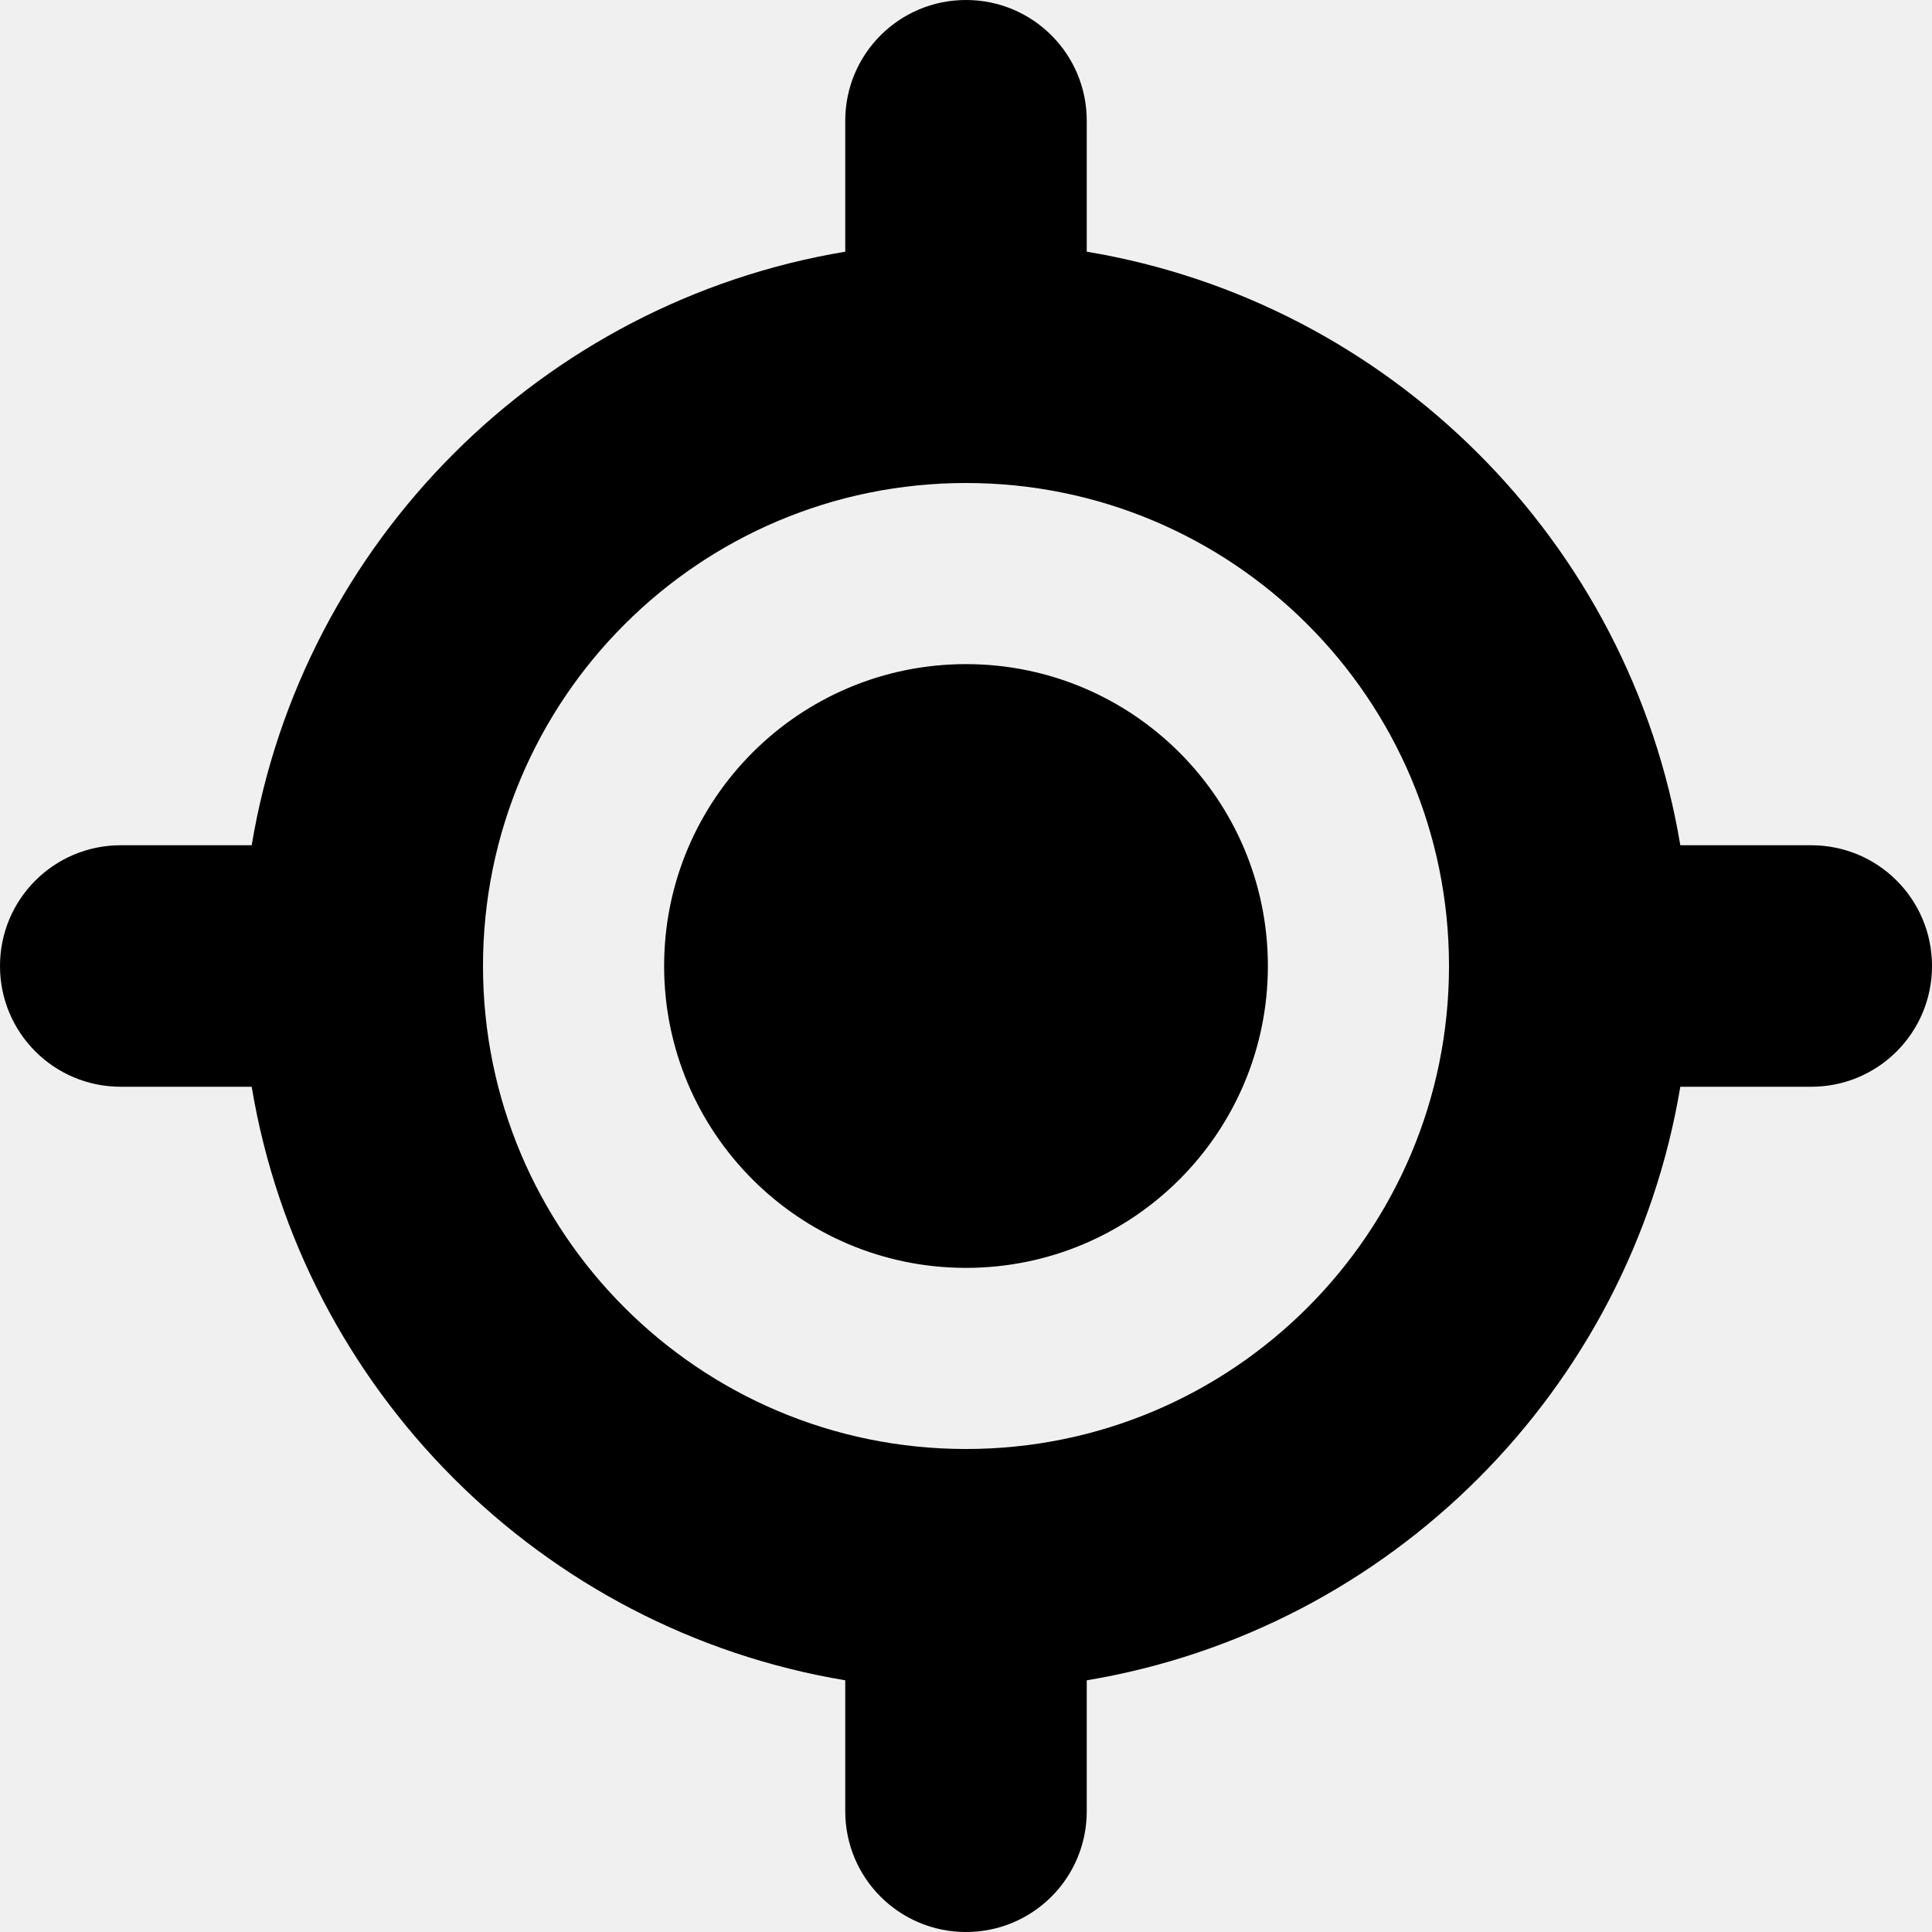
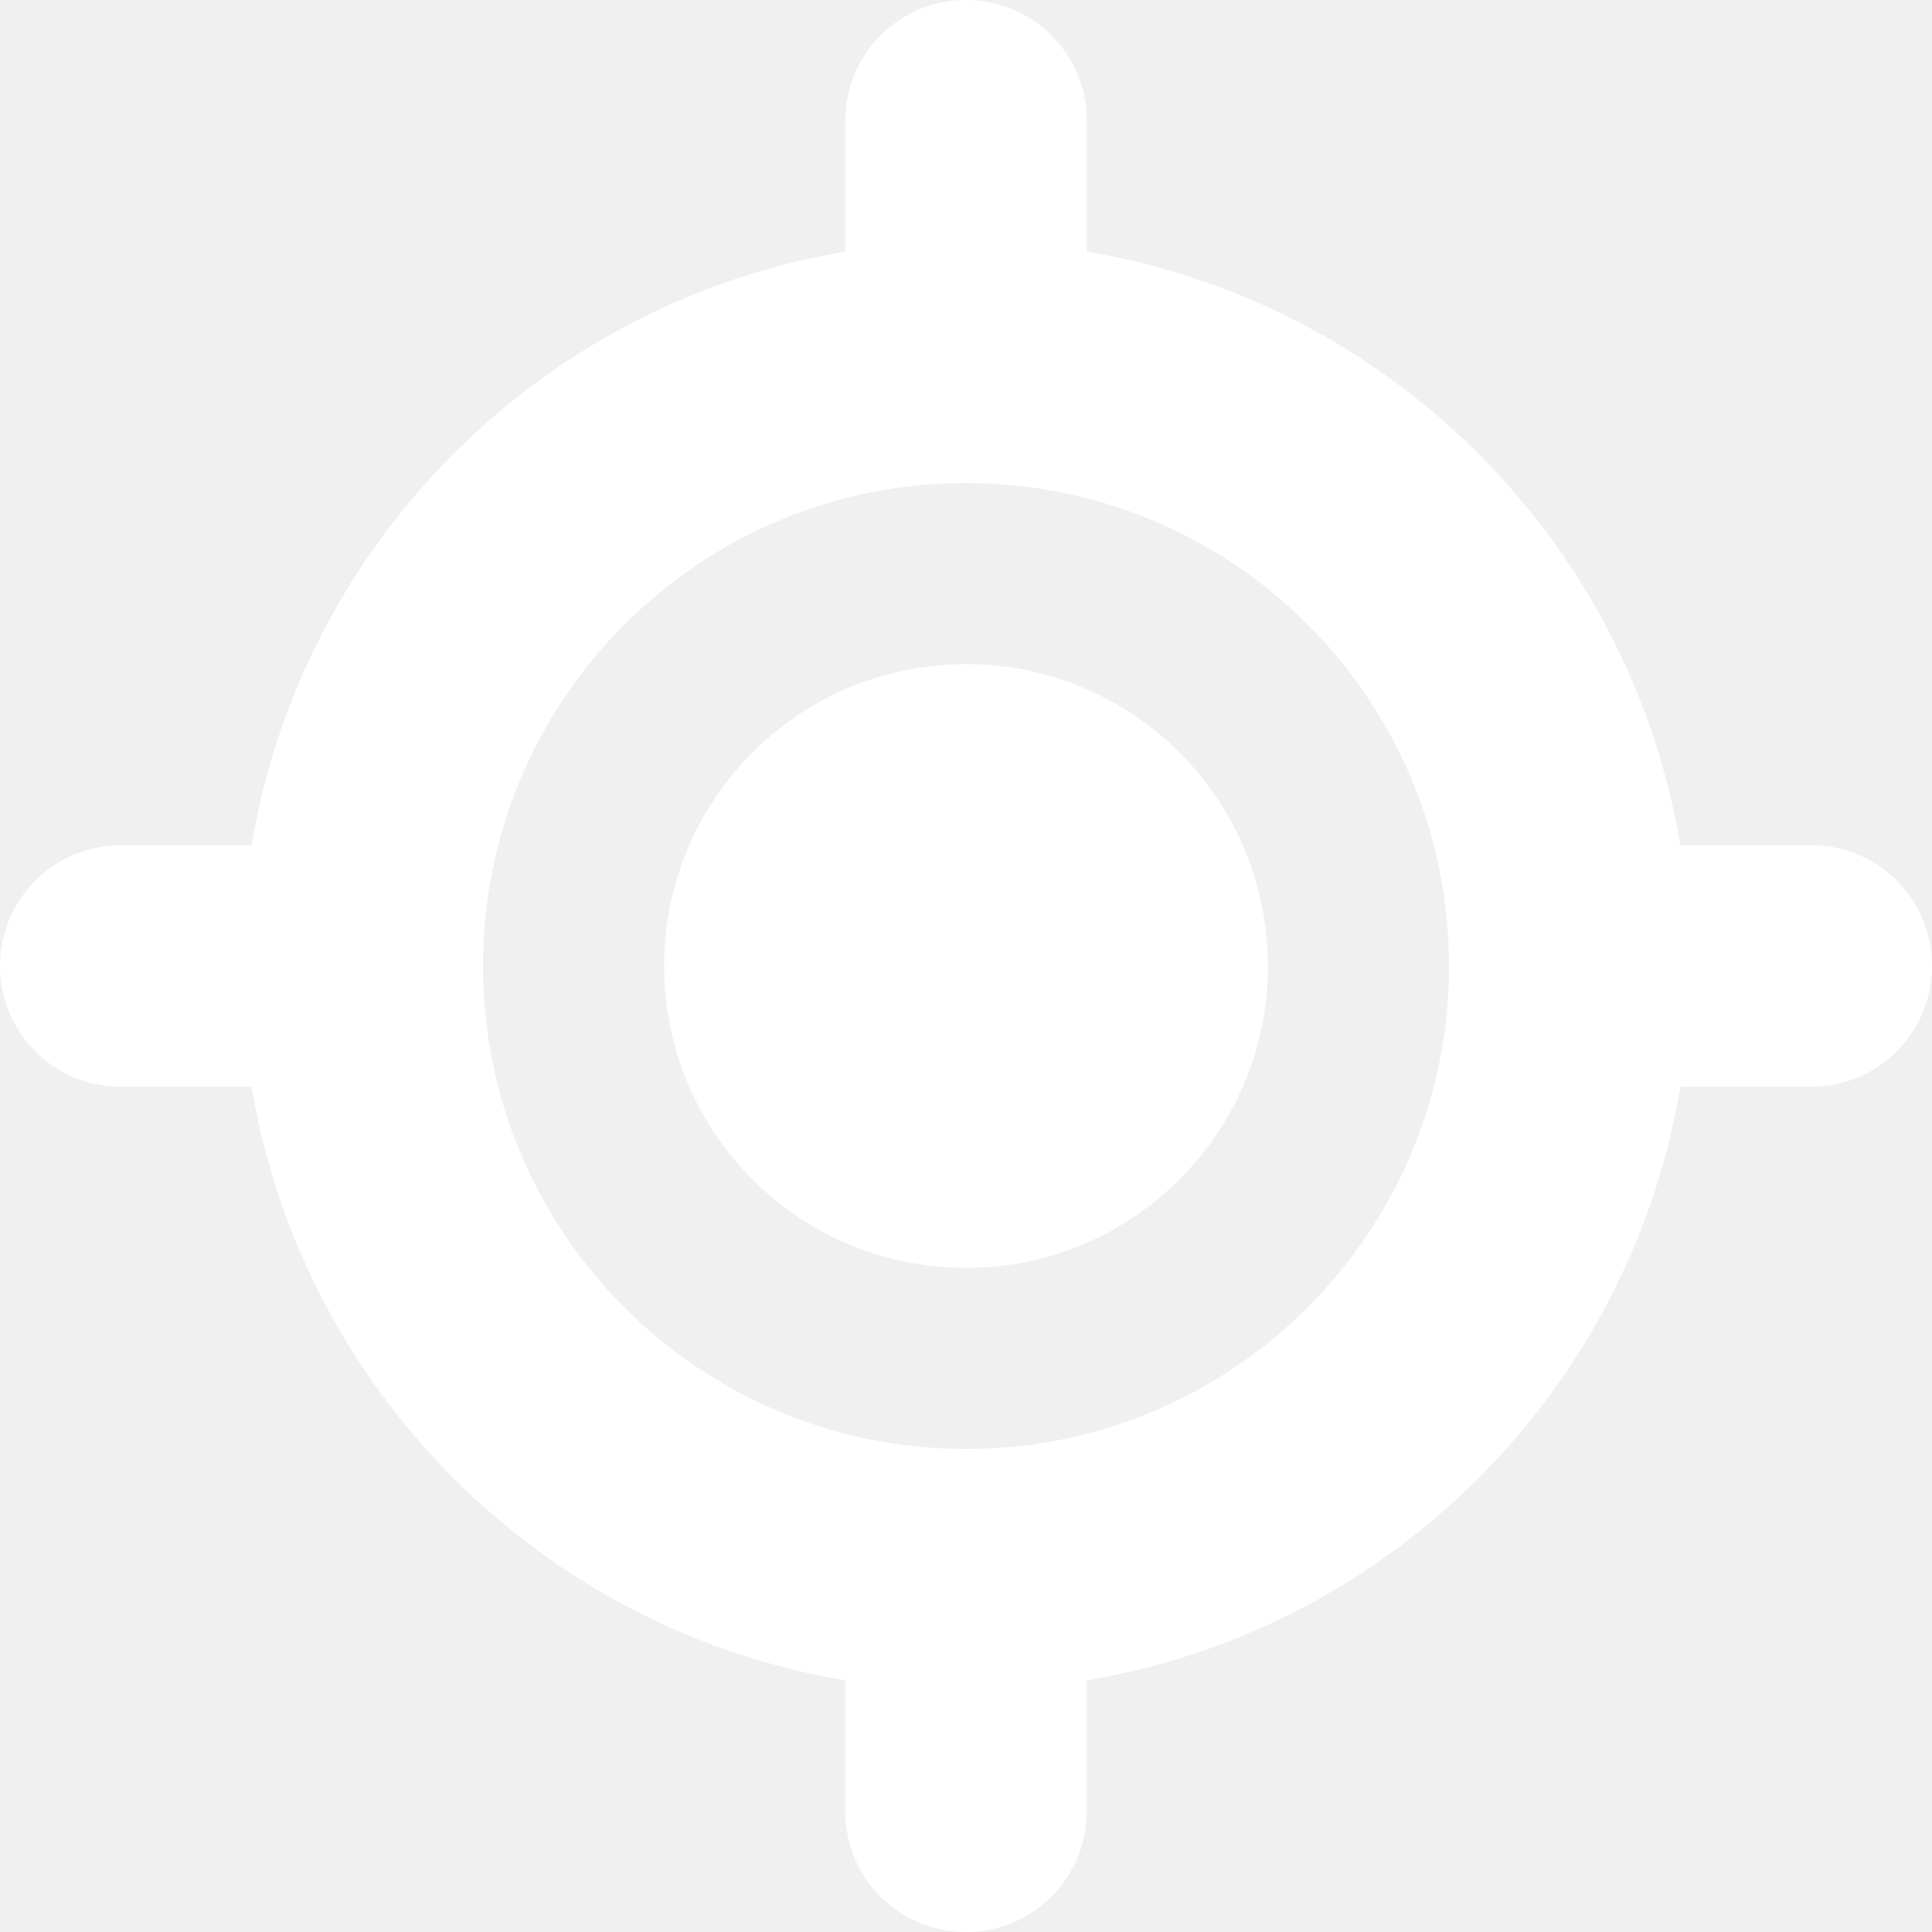
- <svg xmlns="http://www.w3.org/2000/svg" viewBox="0 0 512 512">
-   <path d="M256 0c17.7 0 32 14.3 32 32l0 34.7C368.4 80.1 431.9 143.6 445.3 224l34.7 0c17.7 0 32 14.3 32 32s-14.3 32-32 32l-34.7 0C431.9 368.4 368.4 431.9 288 445.3l0 34.7c0 17.7-14.3 32-32 32s-32-14.3-32-32l0-34.7C143.6 431.9 80.1 368.4 66.7 288L32 288c-17.7 0-32-14.3-32-32s14.3-32 32-32l34.7 0C80.1 143.6 143.6 80.1 224 66.7L224 32c0-17.7 14.3-32 32-32zM128 256a128 128 0 1 0 256 0 128 128 0 1 0 -256 0zm128-80a80 80 0 1 1 0 160 80 80 0 1 1 0-160z" />
+ <svg xmlns="http://www.w3.org/2000/svg" id="Layer_1" data-name="Layer 1" version="1.1" viewBox="0 0 512 512">
+   <defs>
+     <style>
+       .cls-1 {
+         fill: #fff;
+         stroke-width: 0px;
+       }
+     </style>
+   </defs>
+   <path class="cls-1" d="M256,0c17.7,0,32,14.3,32,32v34.7c80.4,13.4,143.9,76.9,157.3,157.3h34.7c17.7,0,32,14.3,32,32s-14.3,32-32,32h-34.7c-13.4,80.4-76.9,143.9-157.3,157.3v34.7c0,17.7-14.3,32-32,32s-32-14.3-32-32v-34.7c-80.4-13.4-143.9-76.9-157.3-157.3h-34.7c-17.7,0-32-14.3-32-32s14.3-32,32-32h34.7c13.4-80.4,76.9-143.9,157.3-157.3v-34.7c0-17.7,14.3-32,32-32ZM128,256c0,70.7,57.3,128,128,128s128-57.3,128-128-57.3-128-128-128-128,57.3-128,128ZM256,176c44.2,0,80,35.8,80,80s-35.8,80-80,80-80-35.8-80-80,35.8-80,80-80Z" />
</svg>
